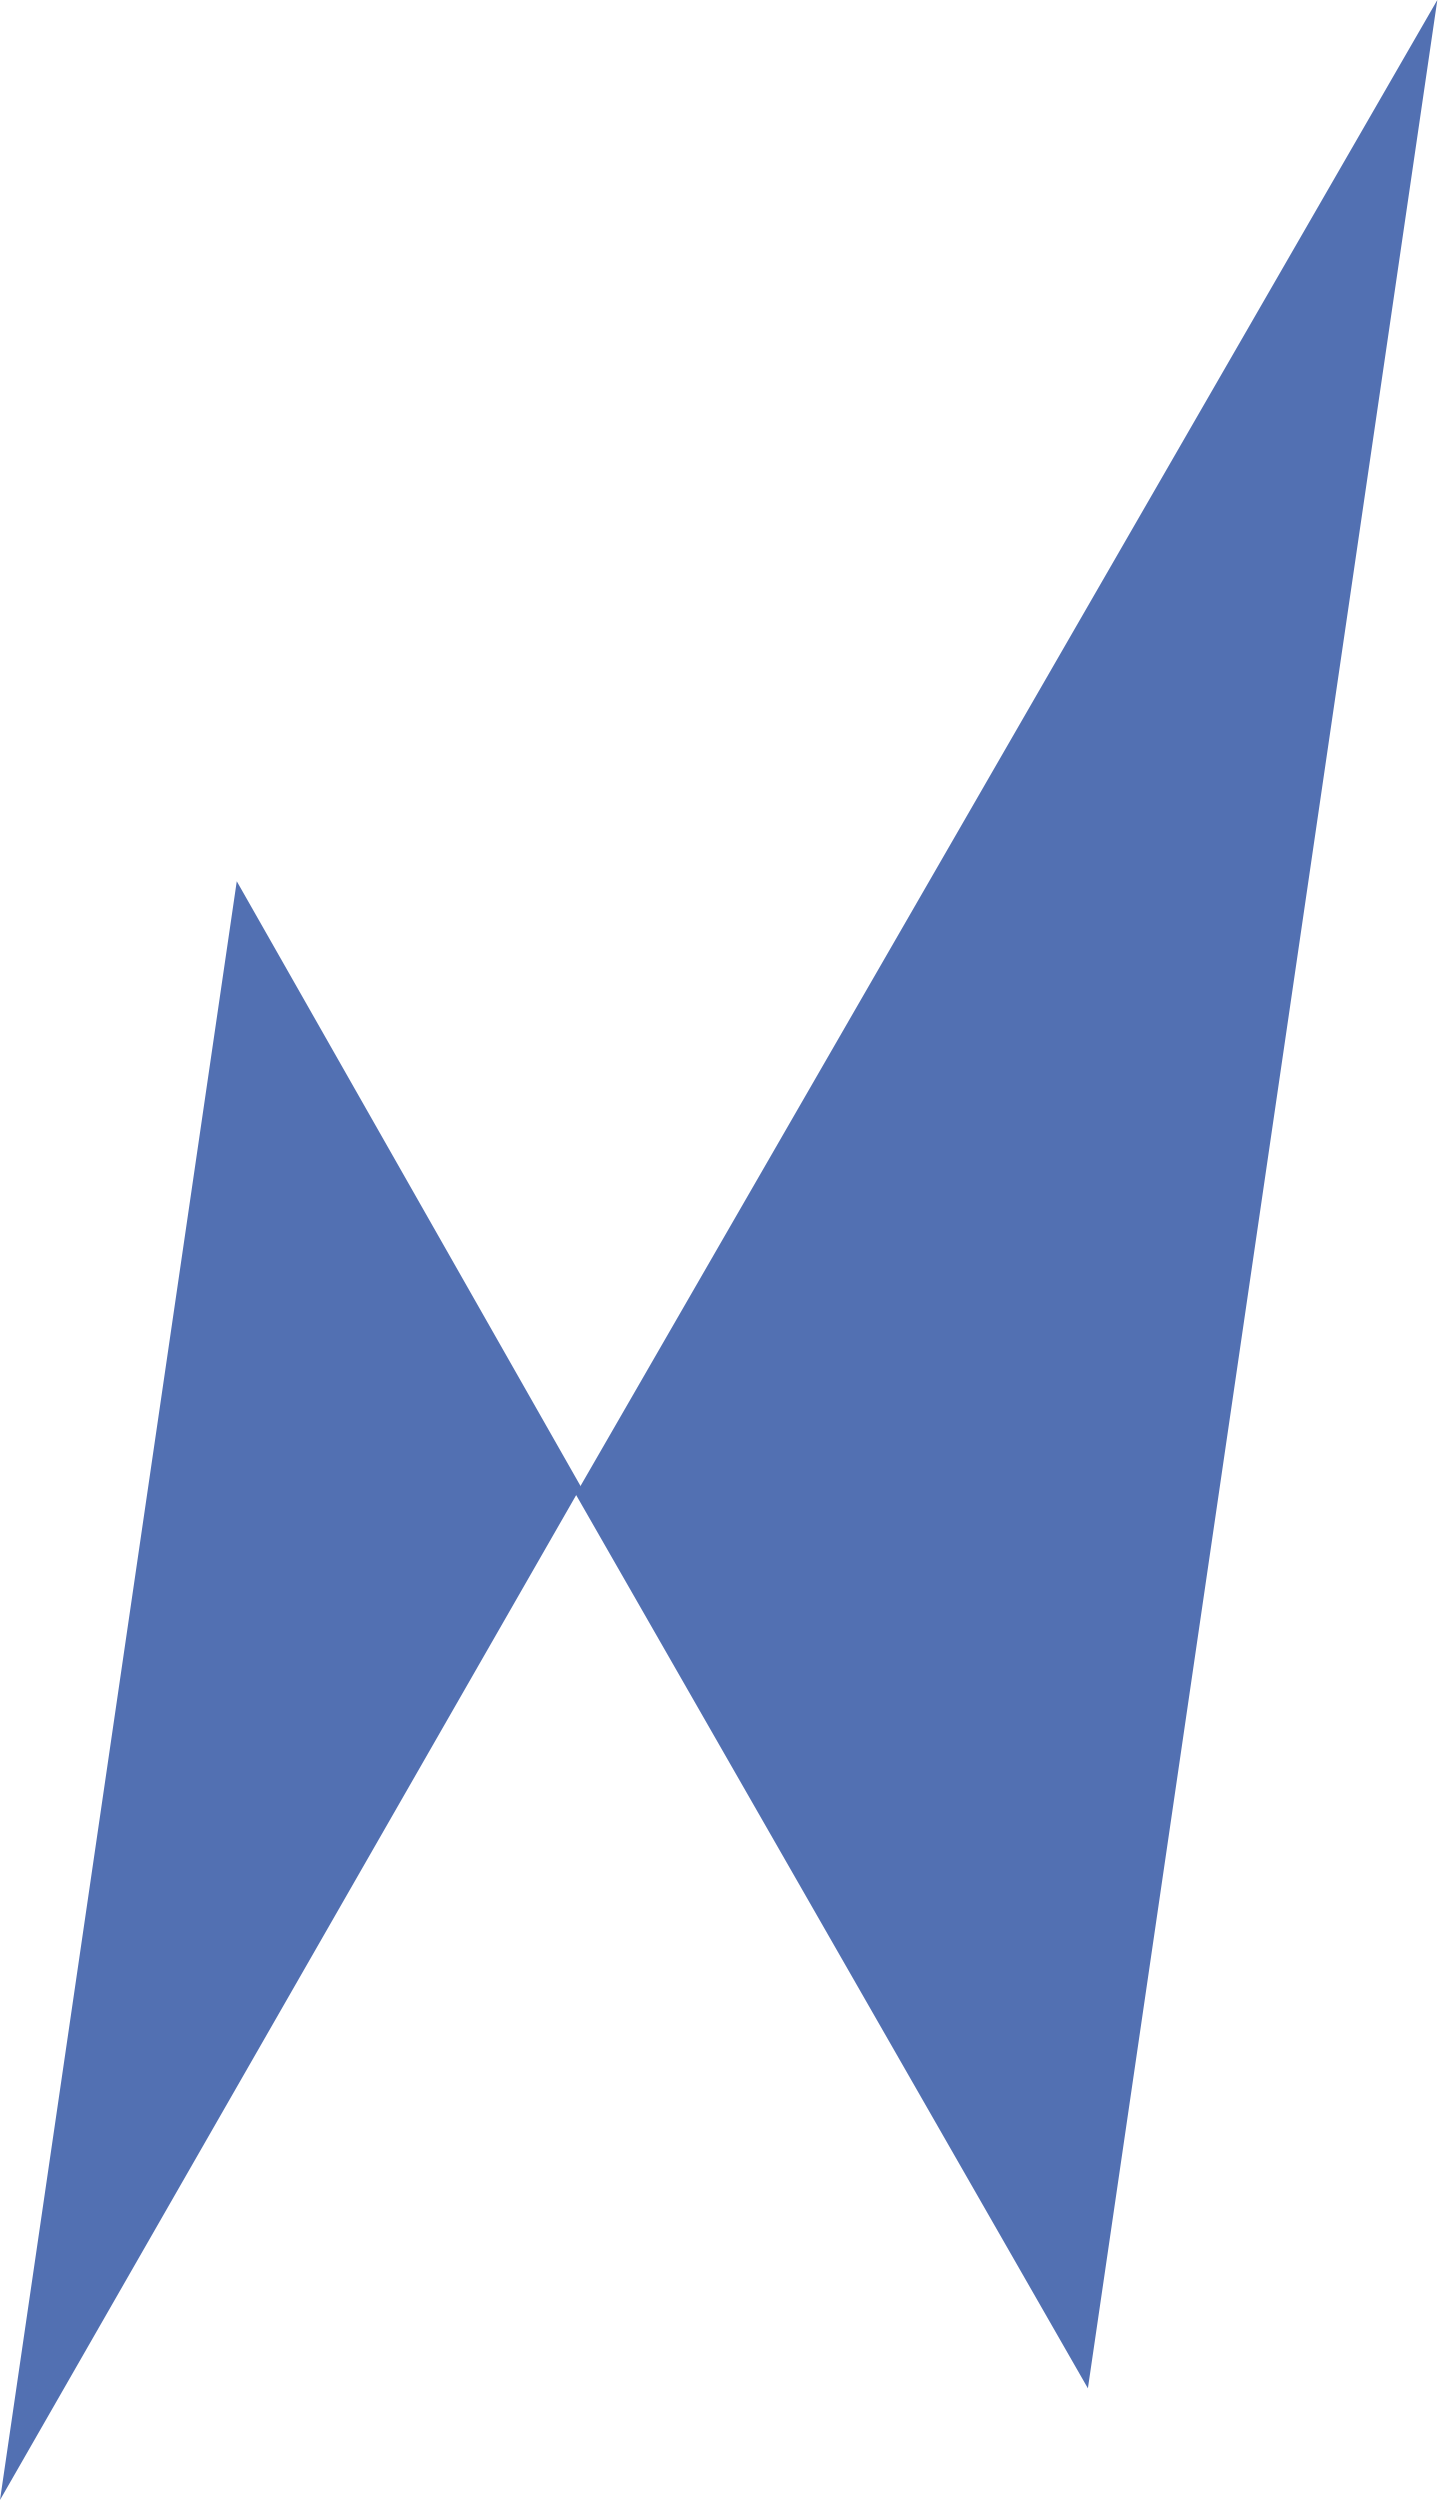
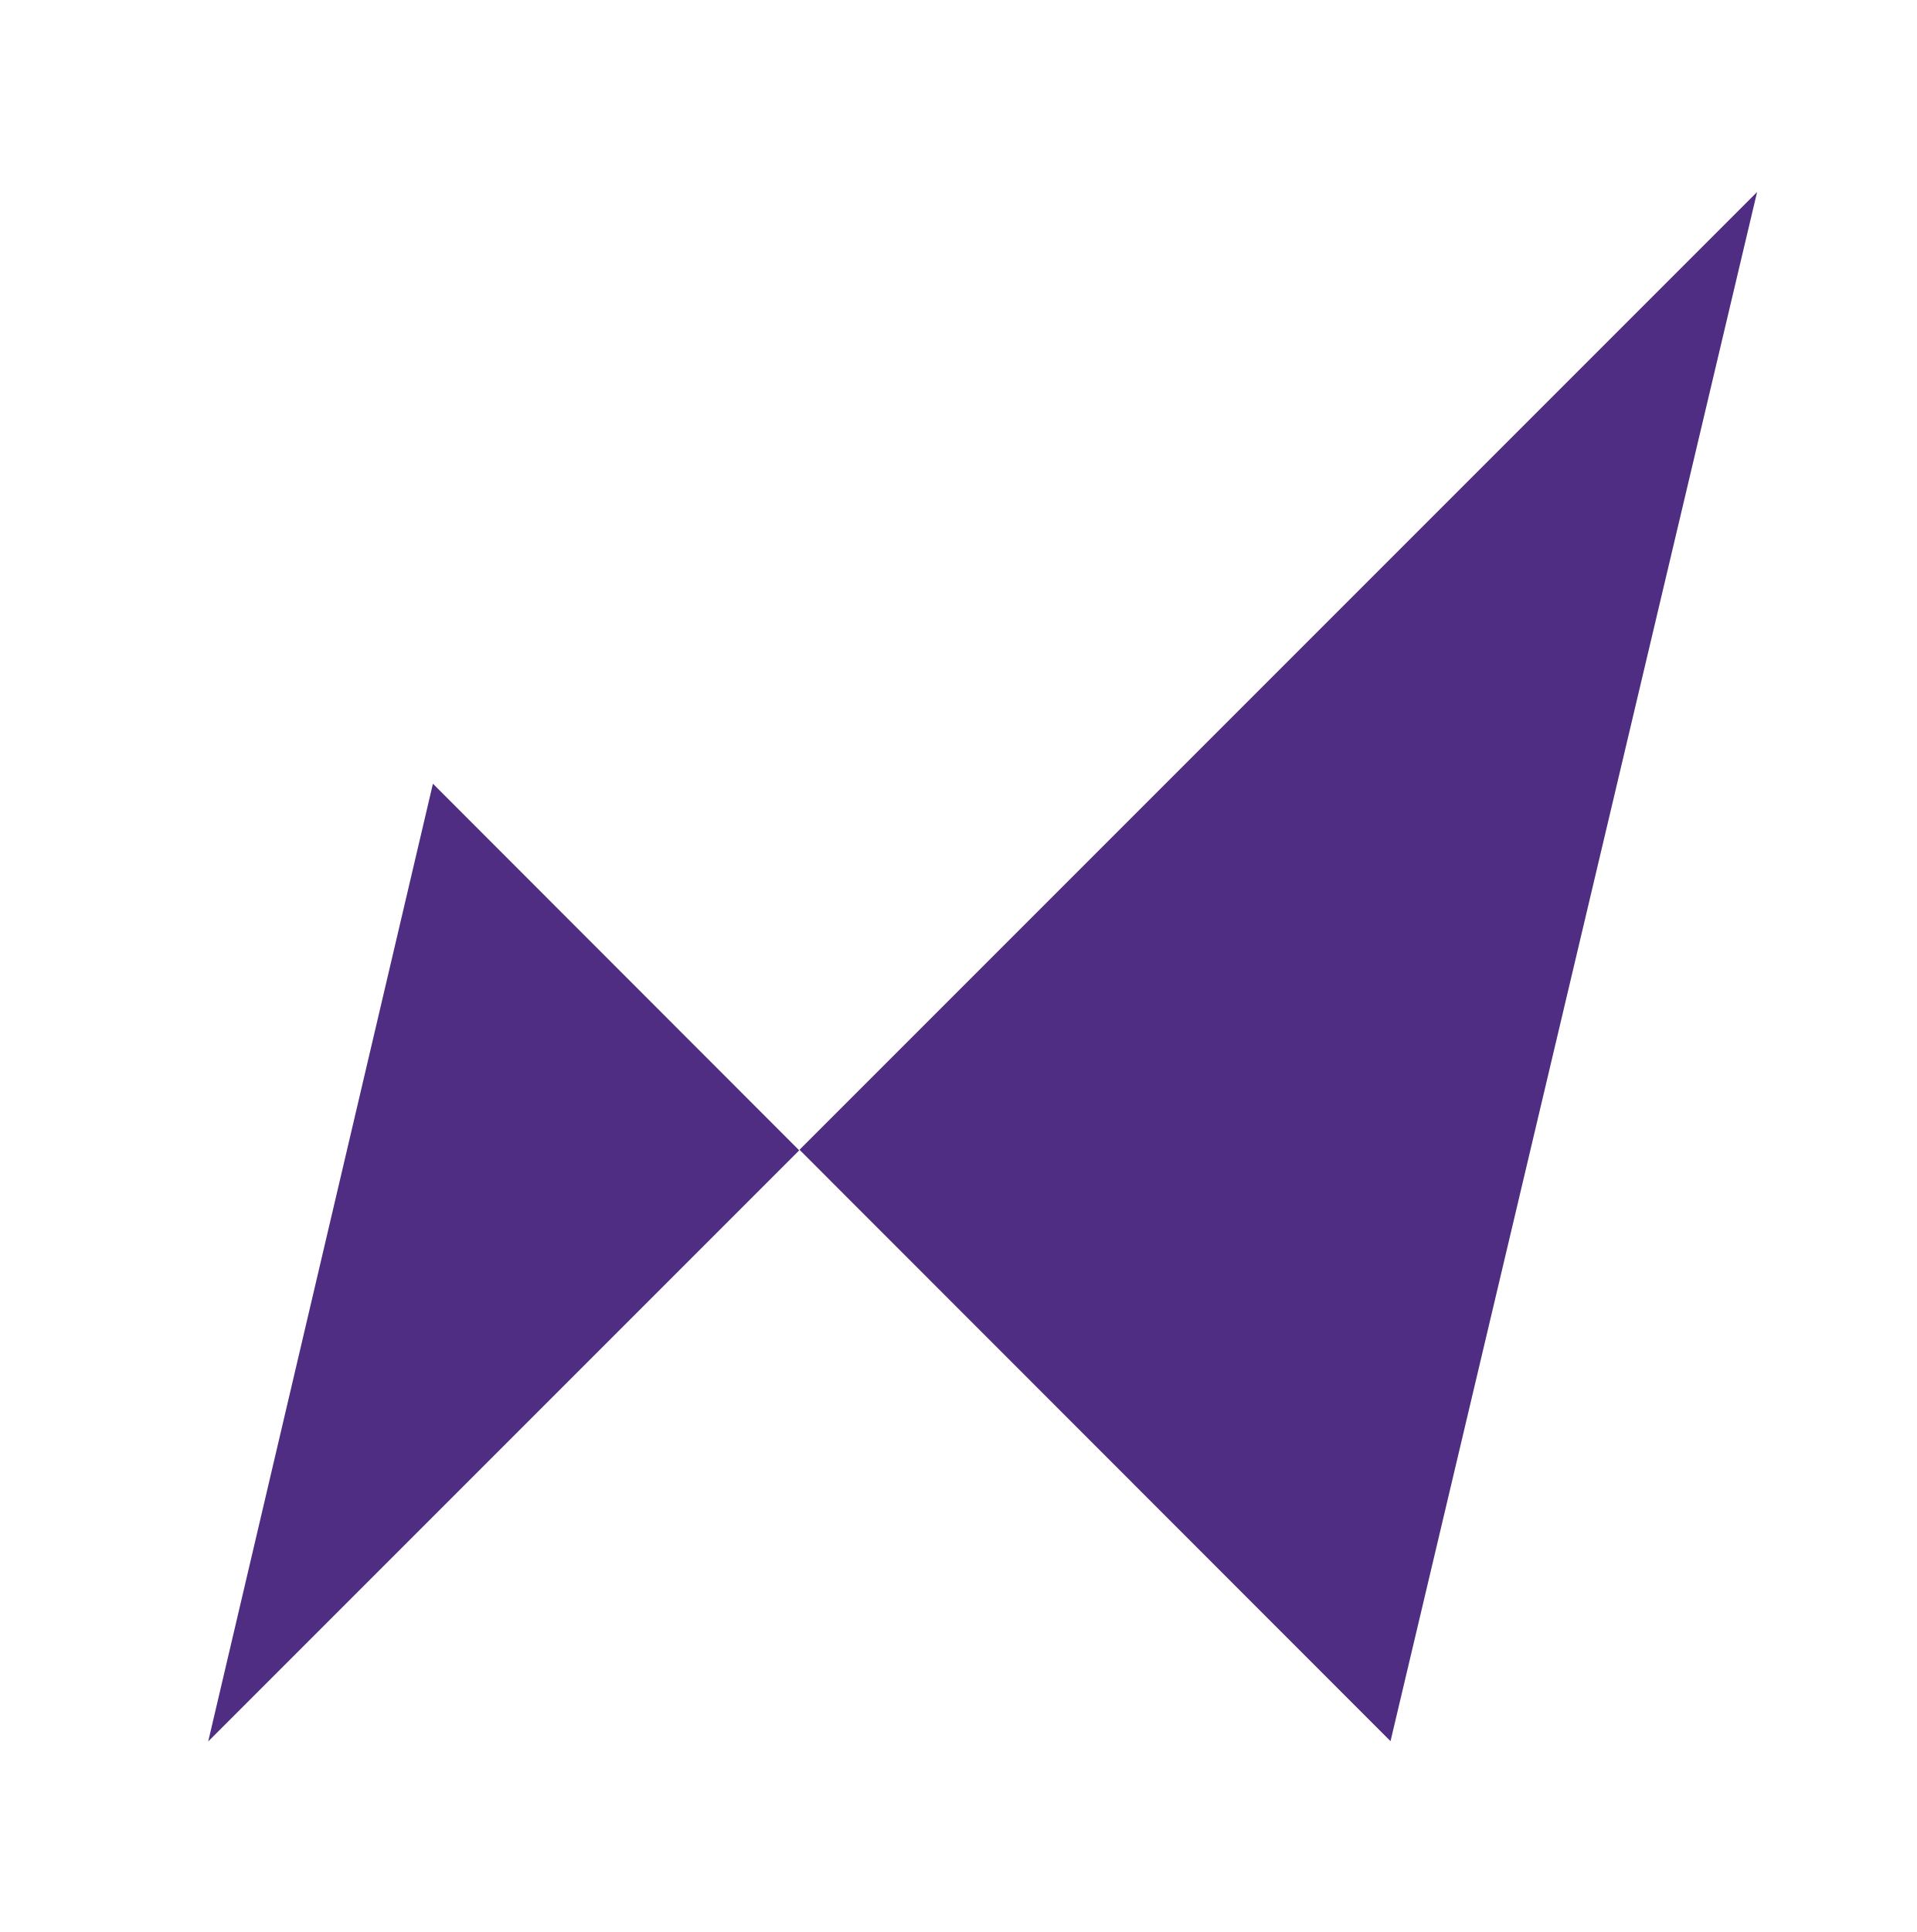
- <svg xmlns="http://www.w3.org/2000/svg" id="Layer_2" data-name="Layer 2" viewBox="0 0 43.89 76.34">
+ <svg xmlns="http://www.w3.org/2000/svg" id="Layer_2" data-name="Layer 2" viewBox="0 0 65 65.5">
  <defs>
    <style>
      .cls-1 {
-         fill: #5270b2;
+         fill: #4f2d82;
        fill-rule: evenodd;
+       }
+ 
+       .cls-2 {
+         opacity: 0;
      }
    </style>
  </defs>
  <g id="Layer_1-2" data-name="Layer 1">
-     <polygon class="cls-1" points="33.22 72.93 17.58 45.63 43.89 0 33.22 72.93" />
-     <polygon class="cls-1" points="7.23 26.91 17.74 45.4 0 76.34 7.23 26.91" />
+     <rect class="cls-2" width="65" height="65.5" rx="10.83" ry="10.83" />
+     <polygon class="cls-1" points="27.1 39 7.06 59.04 14.68 26.57 27.1 39" />
+     <polygon class="cls-1" points="27.11 38.98 47.15 59.03 59.58 6.51 27.11 38.98" />
  </g>
</svg>
